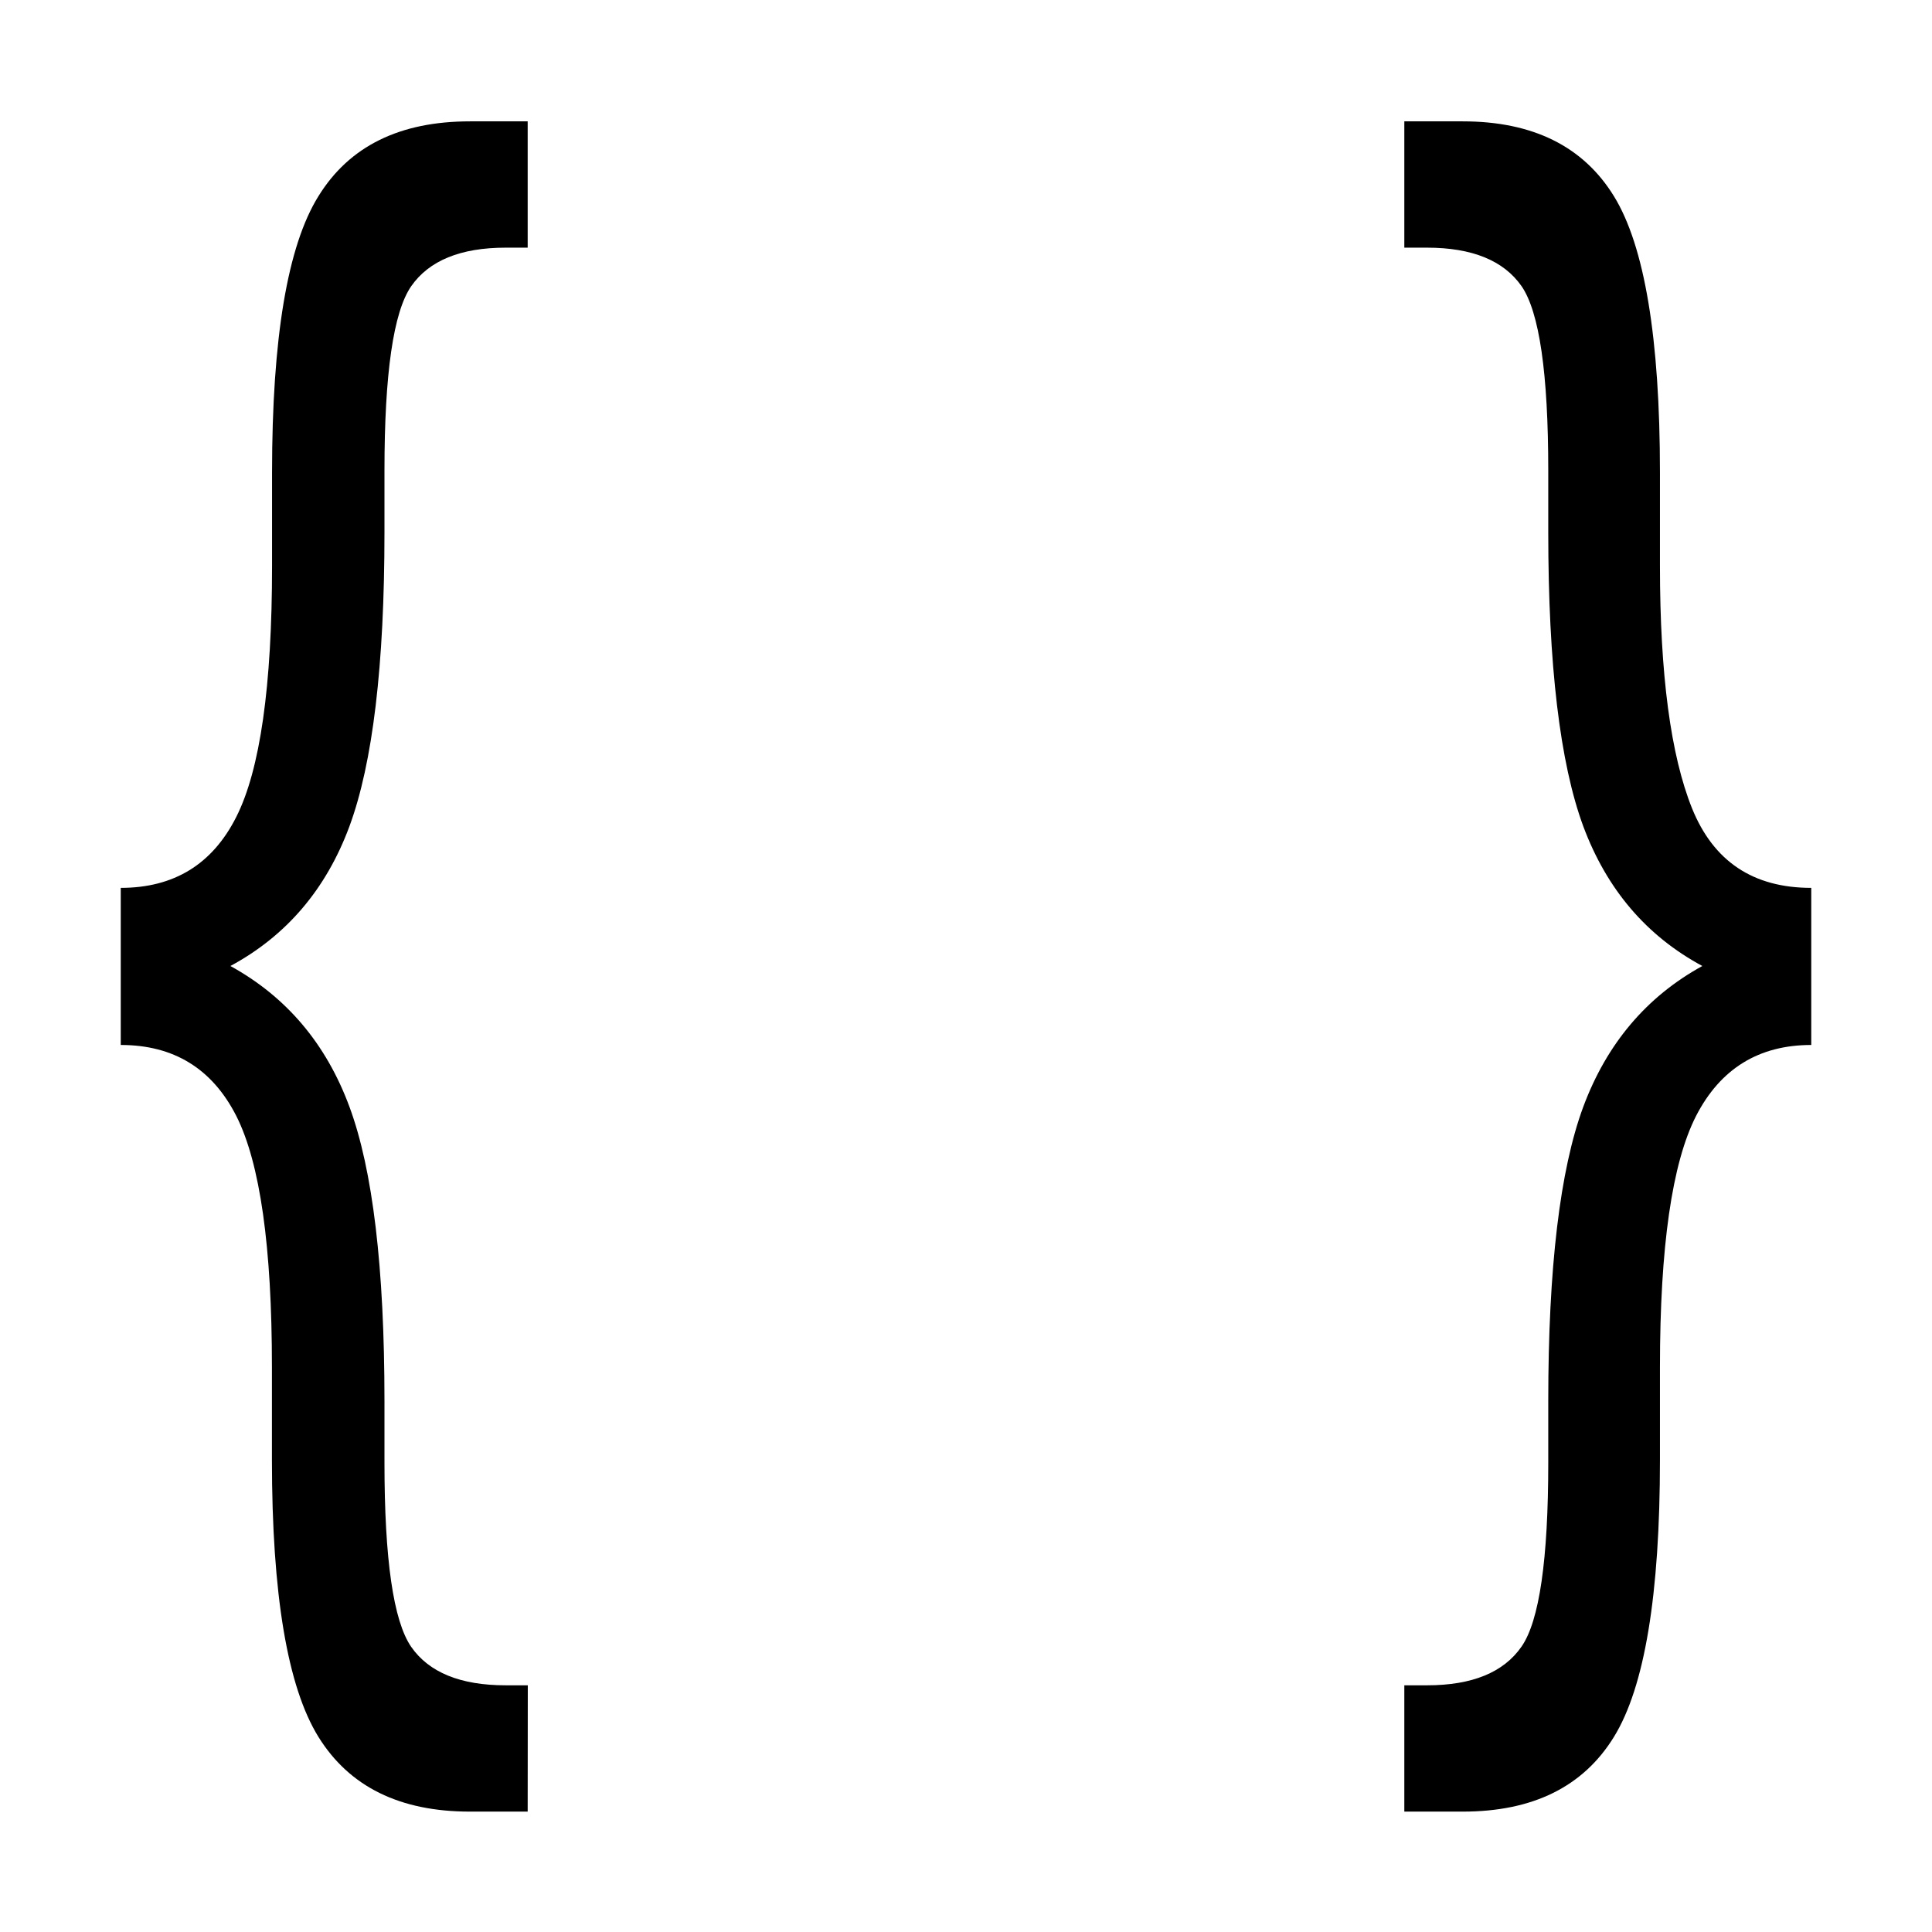
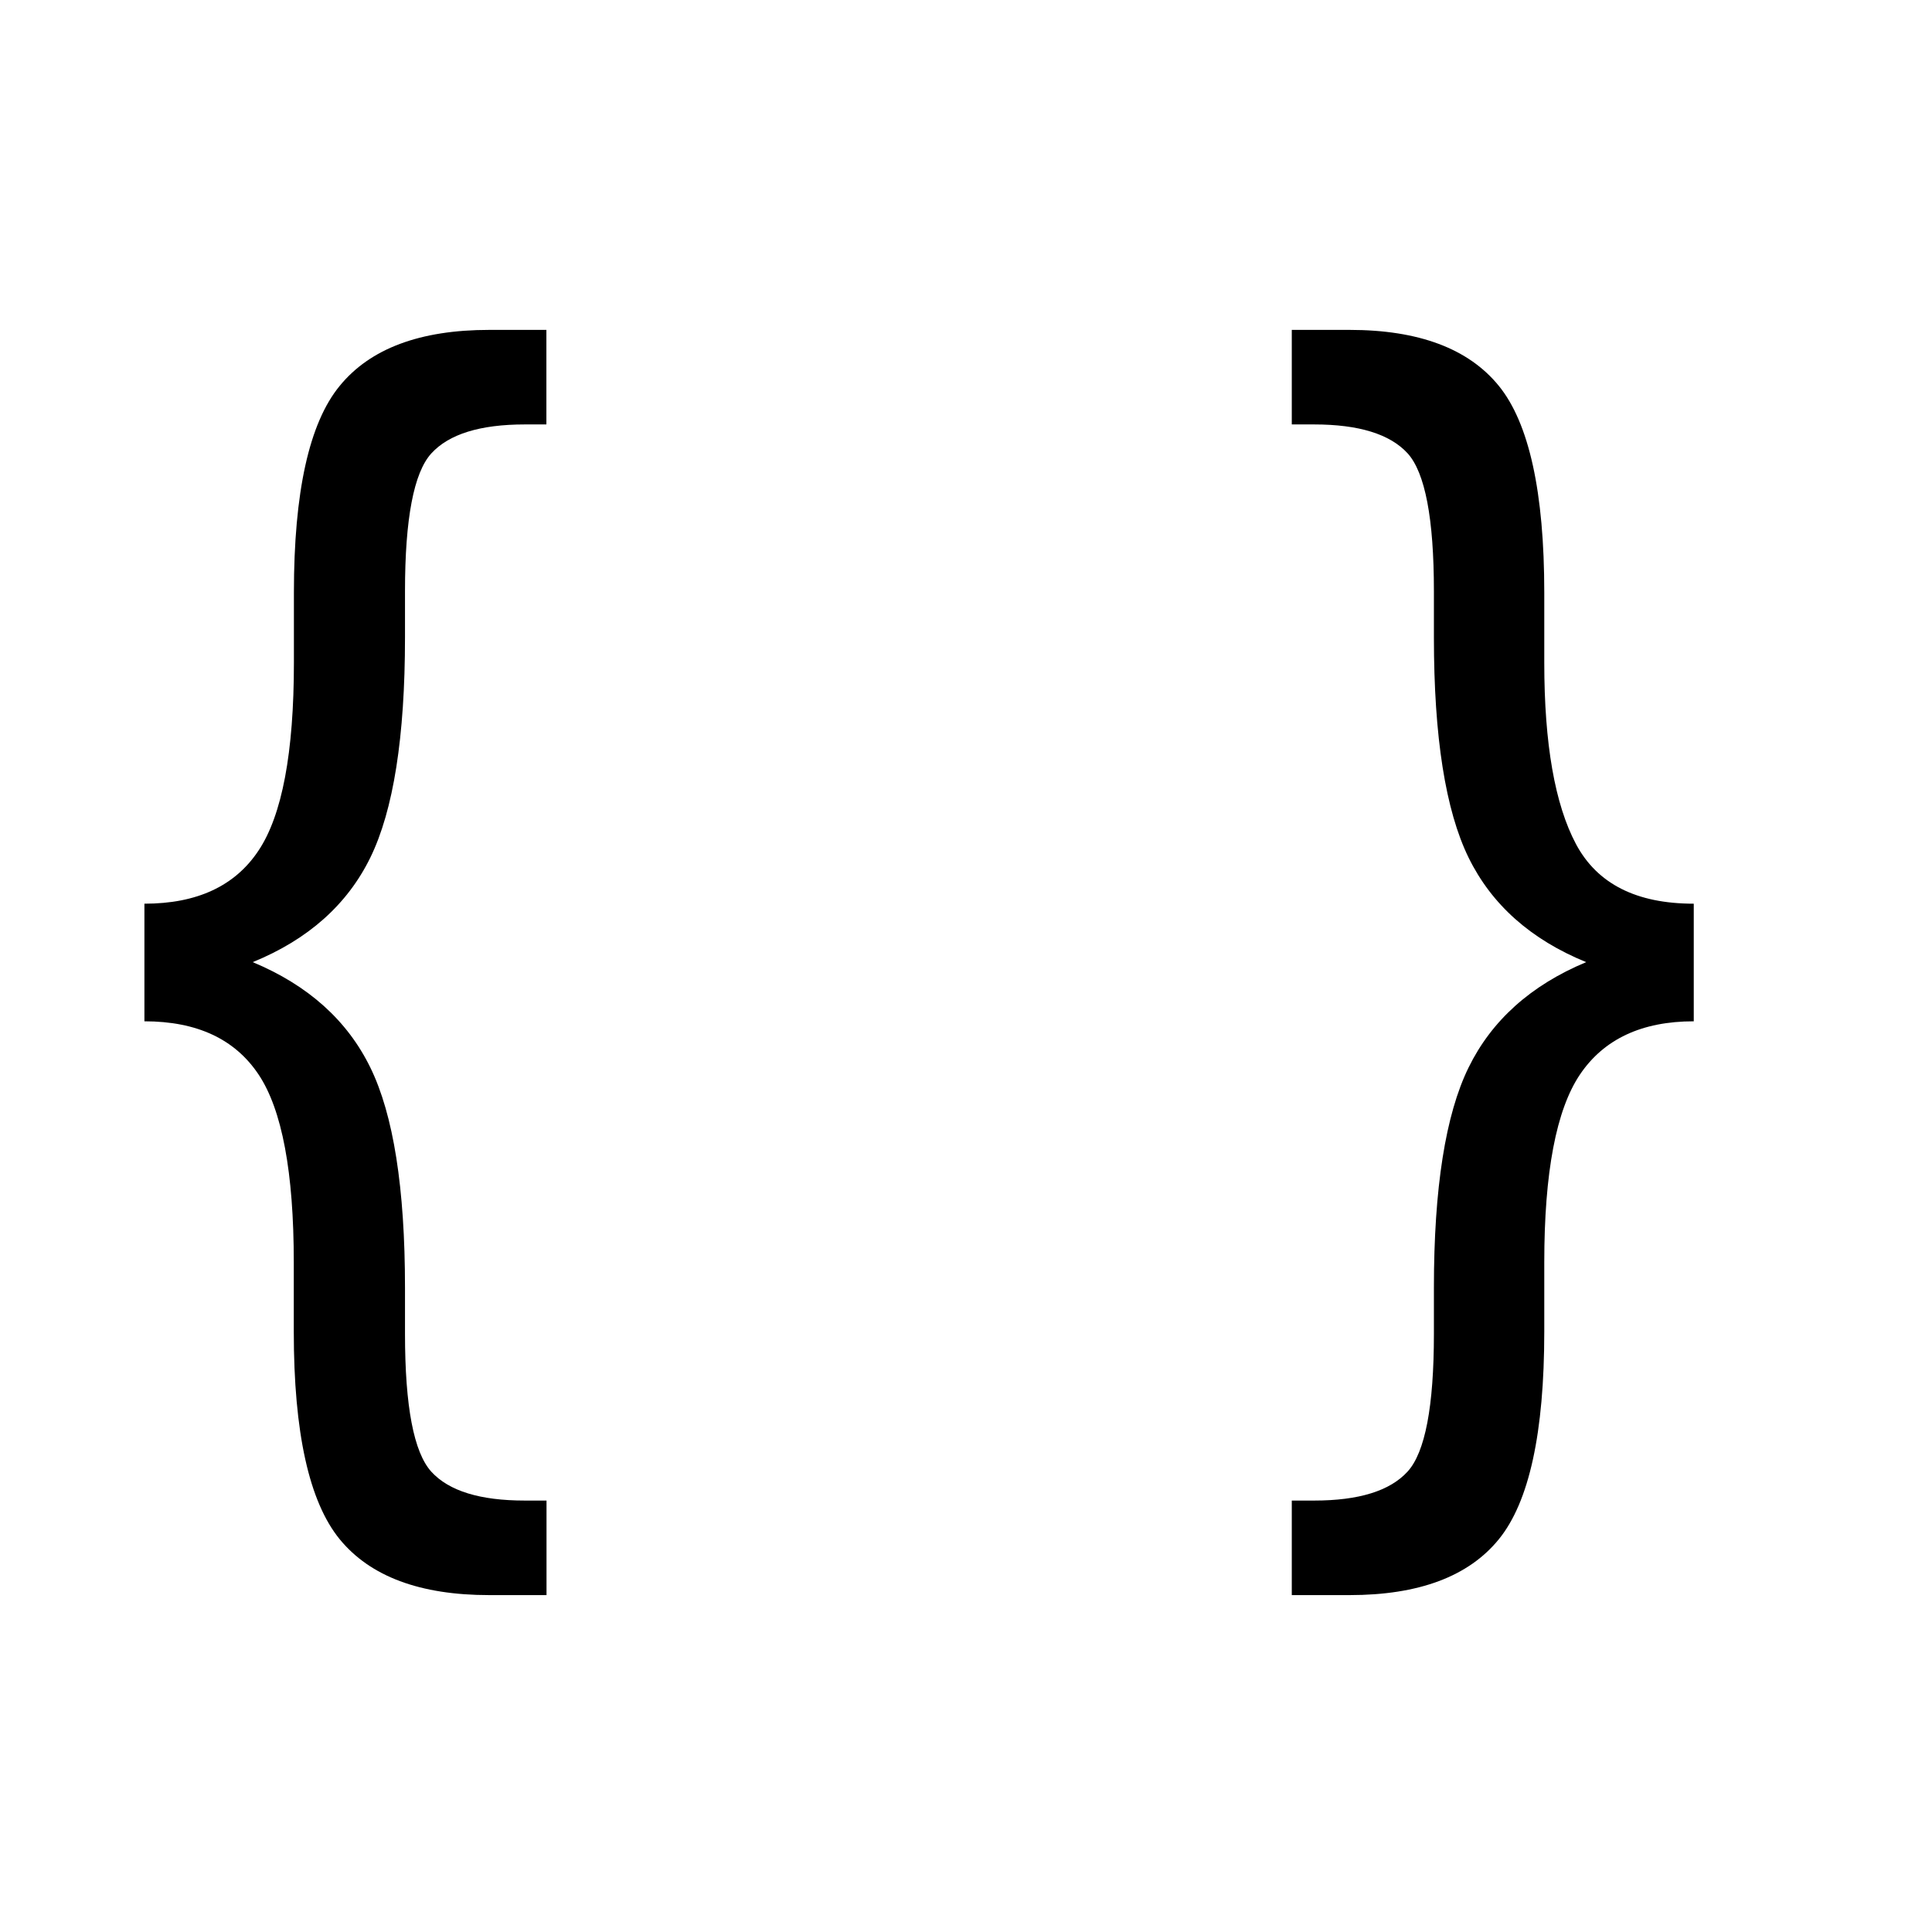
<svg xmlns="http://www.w3.org/2000/svg" width="16" height="16" viewBox="0 0 16 16">
-   <path fill-rule="evenodd" clip-rule="evenodd" d="M4.37 15.003H3.892C3.311 15.003 2.893 14.797 2.637 14.384C2.381 13.97 2.252 13.206 2.252 12.088V11.322C2.252 10.326 2.154 9.632 1.957 9.242C1.758 8.851 1.44 8.654 1 8.654V7.353C1.44 7.353 1.759 7.158 1.957 6.765C2.154 6.375 2.253 5.682 2.253 4.687V3.912C2.253 2.799 2.381 2.036 2.637 1.625C2.893 1.21 3.311 1.005 3.892 1.005H4.37V2.051H4.188C3.814 2.051 3.553 2.158 3.405 2.371C3.258 2.584 3.184 3.093 3.184 3.896V4.407C3.184 5.508 3.087 6.32 2.894 6.843C2.701 7.364 2.372 7.75 1.908 8C2.372 8.255 2.701 8.644 2.894 9.166C3.087 9.687 3.184 10.499 3.184 11.602V12.112C3.184 12.916 3.258 13.424 3.405 13.638C3.553 13.851 3.814 13.957 4.188 13.957H4.371L4.37 15.003ZM15 8.654C14.565 8.654 14.247 8.851 14.046 9.242C13.847 9.632 13.747 10.326 13.747 11.322V12.088C13.747 13.206 13.62 13.972 13.366 14.384C13.112 14.797 12.694 15.003 12.114 15.003H11.63V13.957H11.818C12.192 13.957 12.453 13.85 12.601 13.636C12.748 13.424 12.822 12.916 12.822 12.113V11.602C12.822 10.499 12.919 9.687 13.112 9.166C13.306 8.645 13.634 8.255 14.098 8C13.634 7.75 13.306 7.364 13.112 6.843C12.919 6.32 12.822 5.508 12.822 4.407V3.896C12.822 3.091 12.748 2.584 12.601 2.37C12.453 2.158 12.192 2.051 11.818 2.051H11.63V1.005H12.114C12.694 1.005 13.112 1.212 13.366 1.625C13.619 2.036 13.747 2.8 13.747 3.912V4.687C13.747 5.586 13.836 6.255 14.013 6.695C14.191 7.134 14.519 7.353 15 7.353V8.654Z" />
+   <path d="M4.525 13.21h-.472c-.574 0-.987-.154-1.24-.463-.253-.31-.38-.882-.38-1.719v-.573c0-.746-.097-1.265-.292-1.557-.196-.293-.51-.44-.945-.44v-.974c.435 0 .75-.146.945-.44.195-.292.293-.811.293-1.556v-.58c0-.833.126-1.404.379-1.712.253-.31.666-.464 1.24-.464h.472v.783h-.179c-.37 0-.628.08-.774.24-.145.159-.218.54-.218 1.141v.383c0 .824-.096 1.432-.287 1.823-.191.39-.516.679-.974.866.458.191.783.482.974.873.191.39.287.998.287 1.823v.382c0 .602.073.982.218 1.142.146.16.404.239.774.239h.18v.783zm9.502-4.752c-.43 0-.744.147-.942.44-.197.292-.296.811-.296 1.557v.573c0 .837-.125 1.41-.376 1.719-.251.309-.664.463-1.237.463h-.478v-.783h.185c.37 0 .628-.08.774-.24.145-.159.218-.539.218-1.14v-.383c0-.825.096-1.433.287-1.823.191-.39.516-.682.974-.873-.458-.187-.783-.476-.974-.866-.191-.391-.287-.999-.287-1.823v-.383c0-.602-.073-.982-.218-1.142-.146-.159-.404-.239-.774-.239h-.185v-.783h.478c.573 0 .986.155 1.237.464.25.308.376.88.376 1.712v.58c0 .673.088 1.174.263 1.503.176.329.5.493.975.493v.974z" fill-rule="evenodd" />
</svg>
